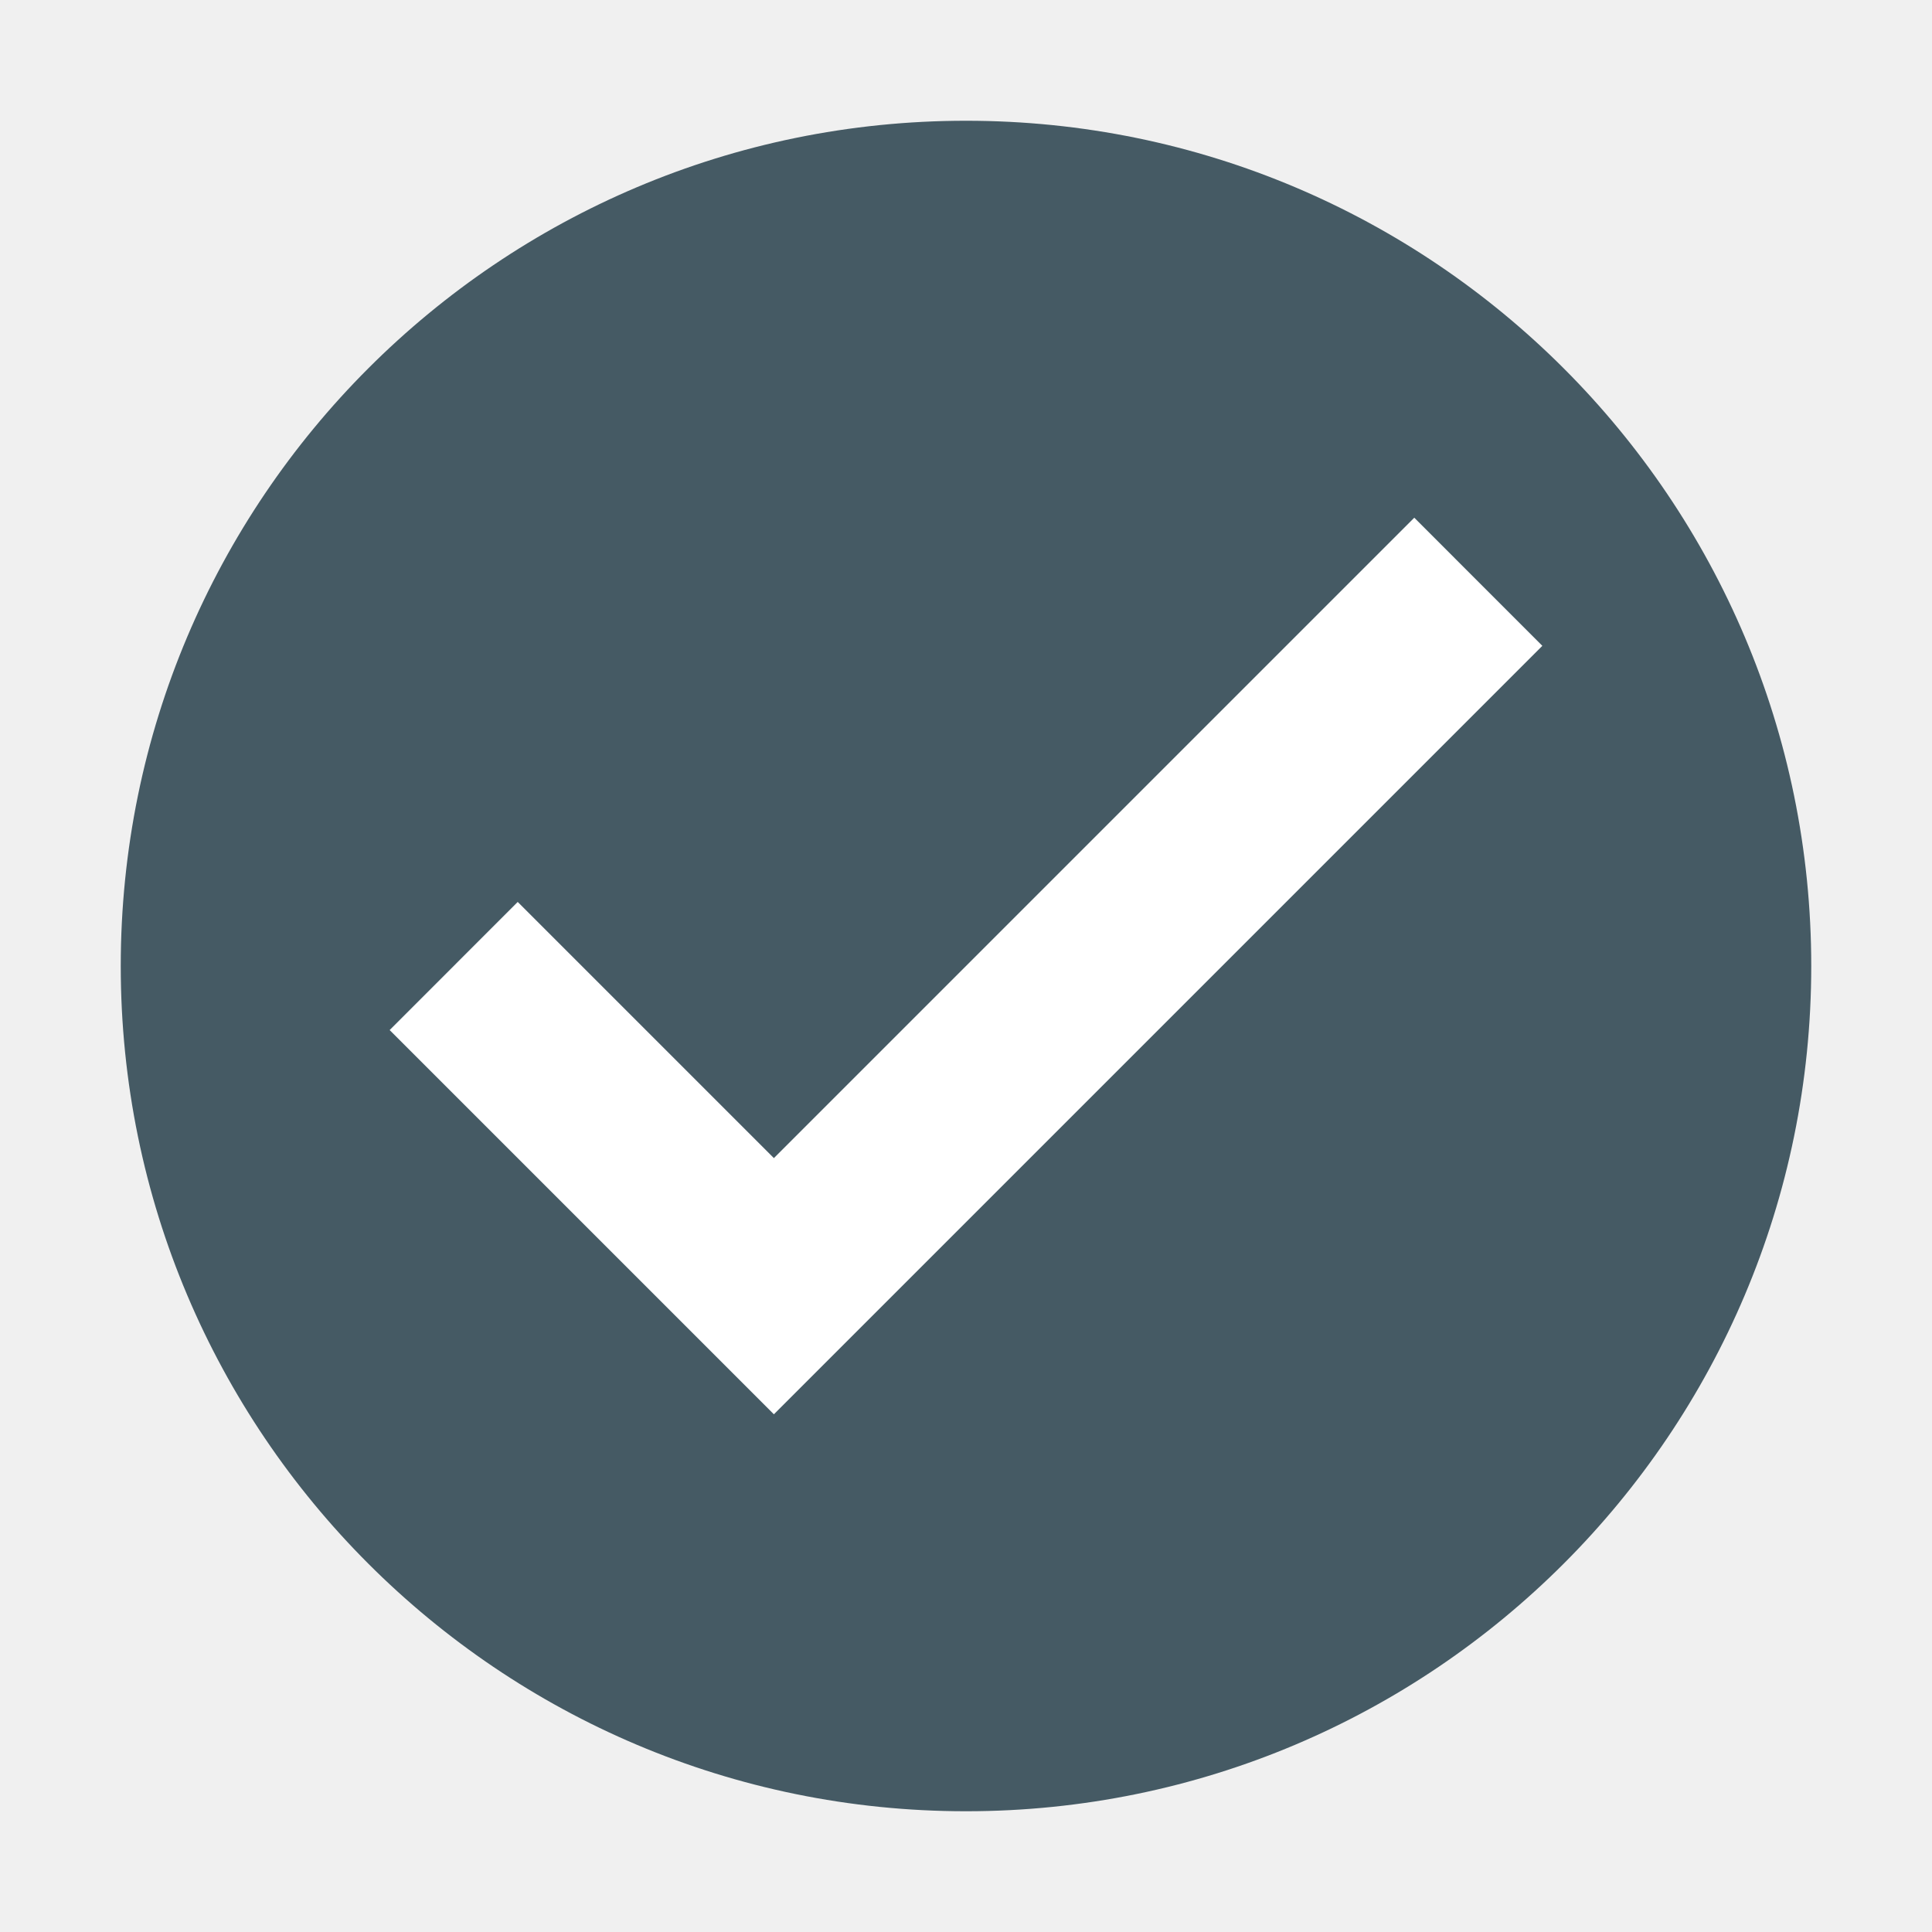
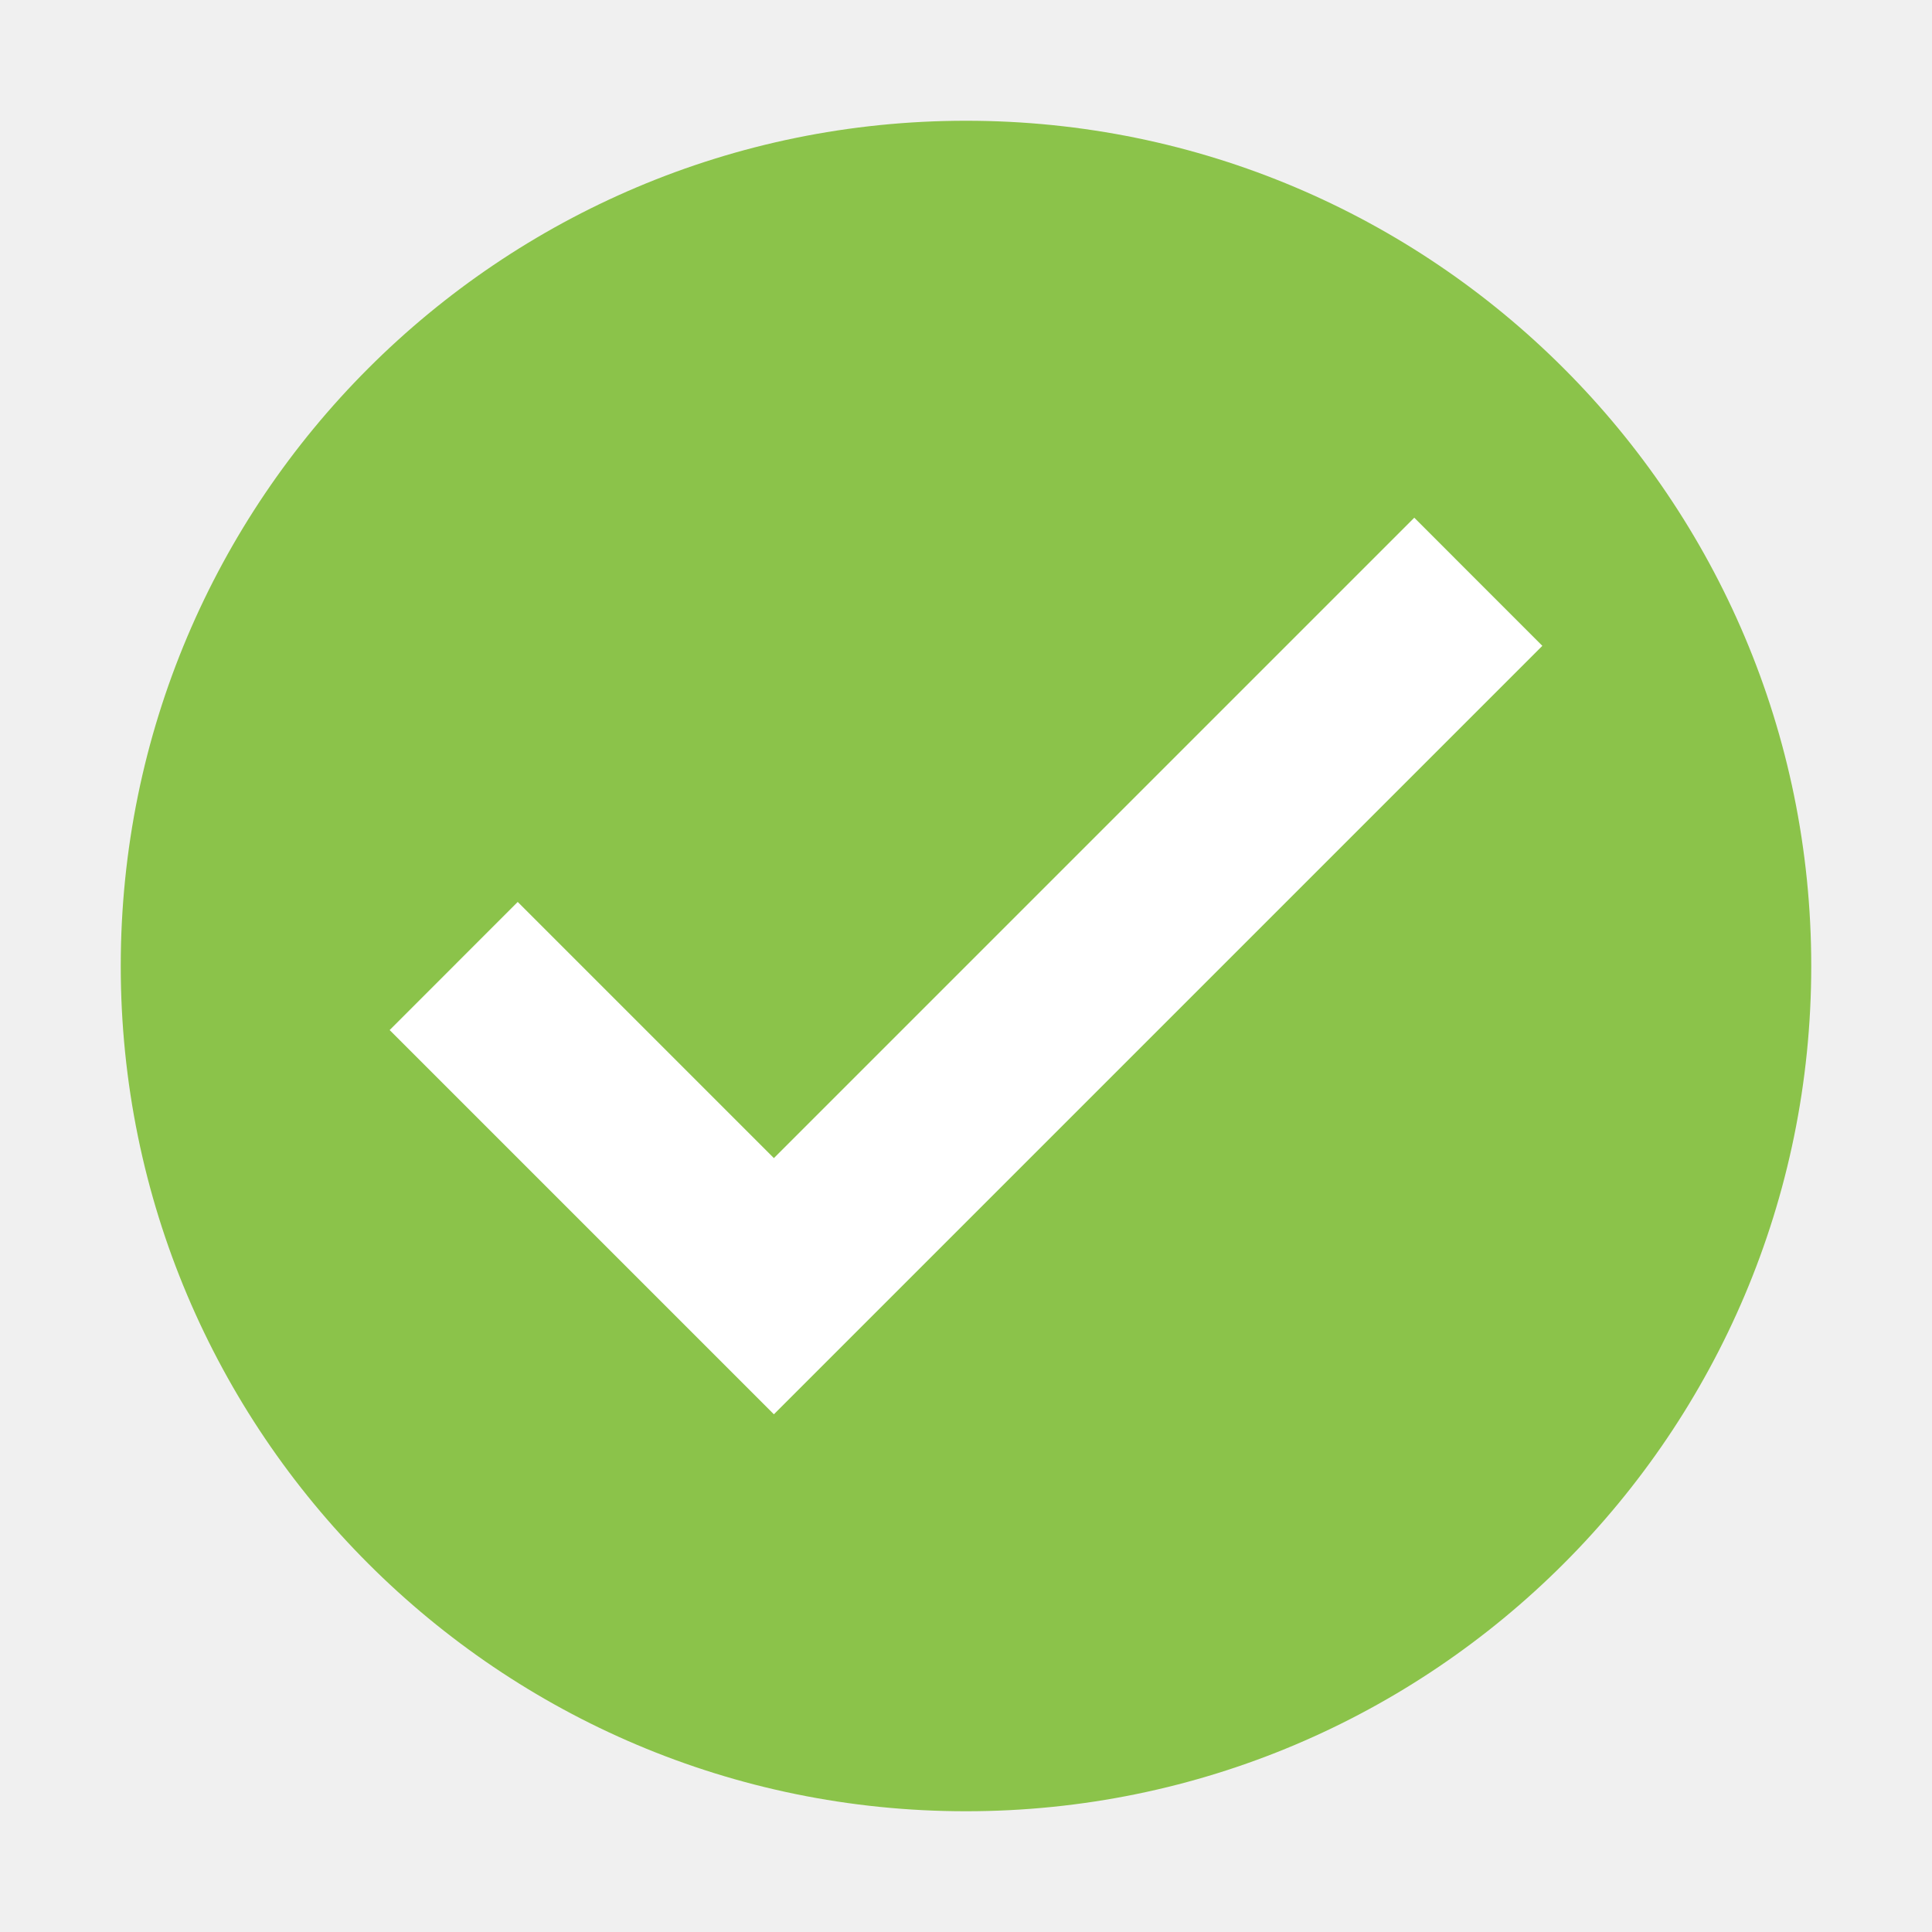
- <svg xmlns="http://www.w3.org/2000/svg" width="32" height="32" version="1.1">
-   <circle style="fill:#455a64" cx="16" cy="16" r="14" />
-   <path style="fill:#ffffff" d="m 6.454,17.061 4.243,4.243 2.121,2.121 L 25.546,10.697 23.425,8.575 12.818,19.182 8.575,14.939 Z" />
+ <svg xmlns="http://www.w3.org/2000/svg" width="32" height="32" version="1.1" id="svg6">
+   <defs id="defs10" />
+   <circle style="fill:#8bc34a" cx="16" cy="16" r="14" id="circle2" />
+   <path style="fill:#ffffff" d="m 6.454,17.061 4.243,4.243 2.121,2.121 L 25.546,10.697 23.425,8.575 12.818,19.182 8.575,14.939 Z" id="path4" />
</svg>
